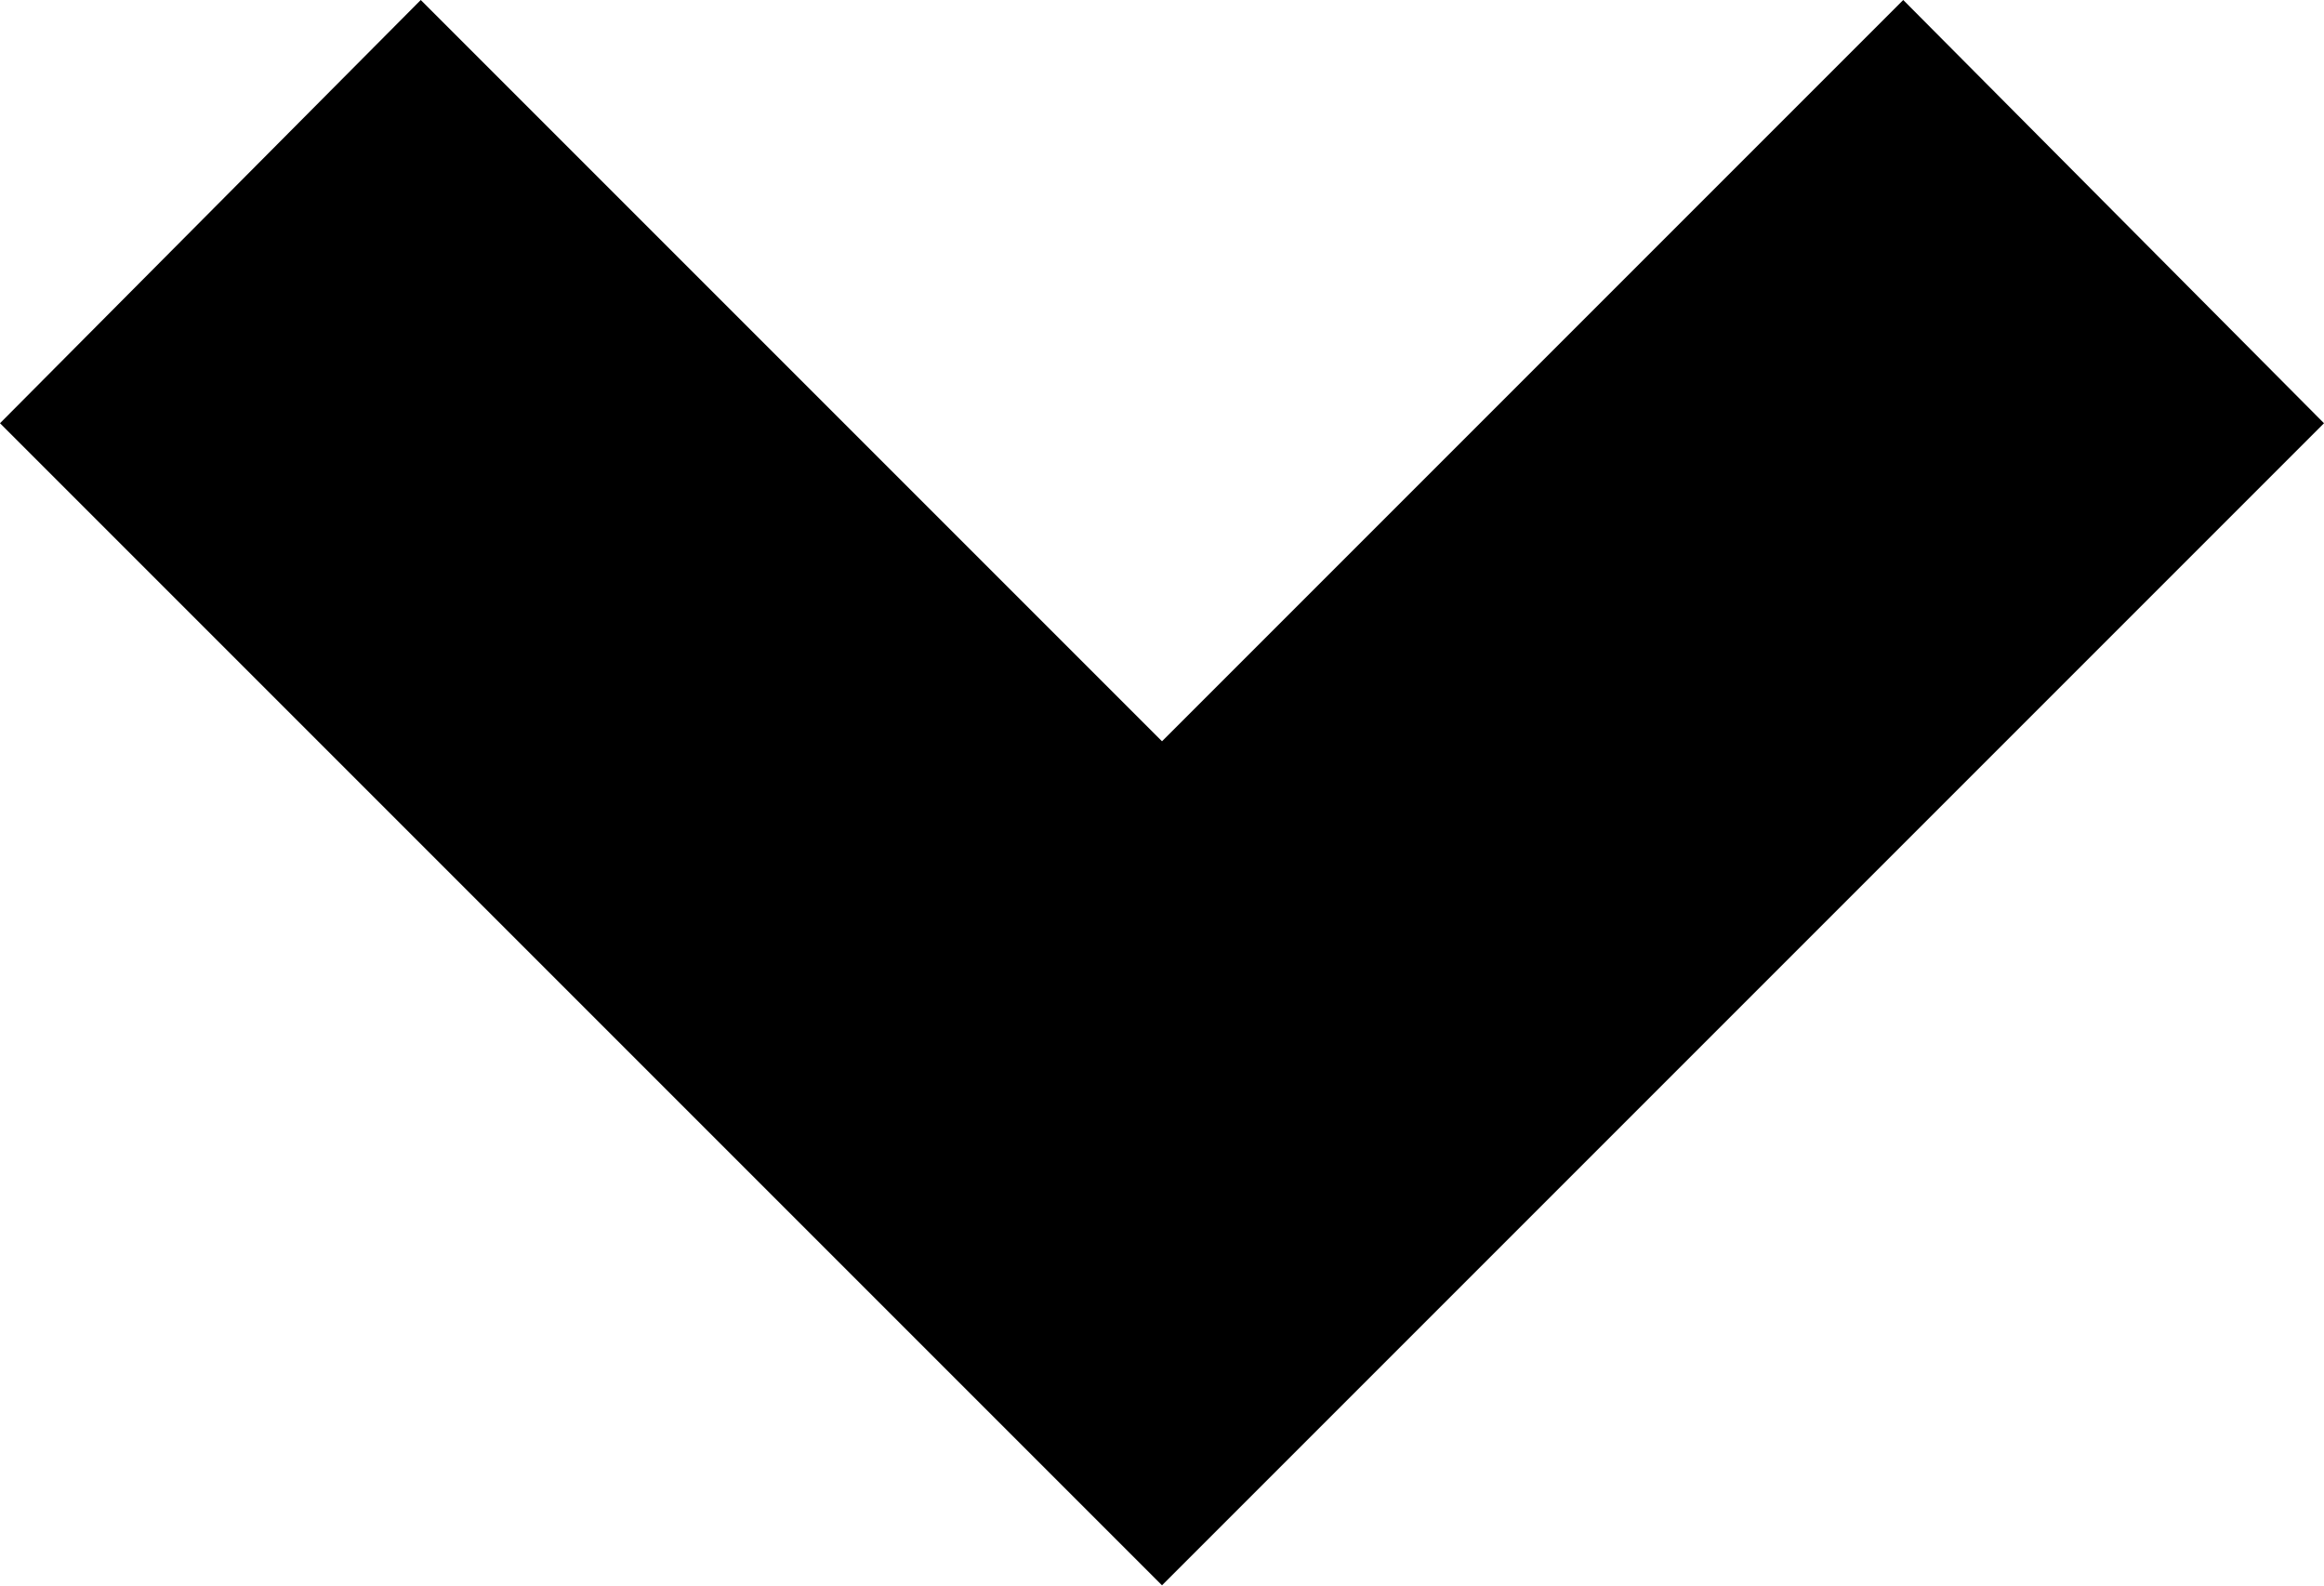
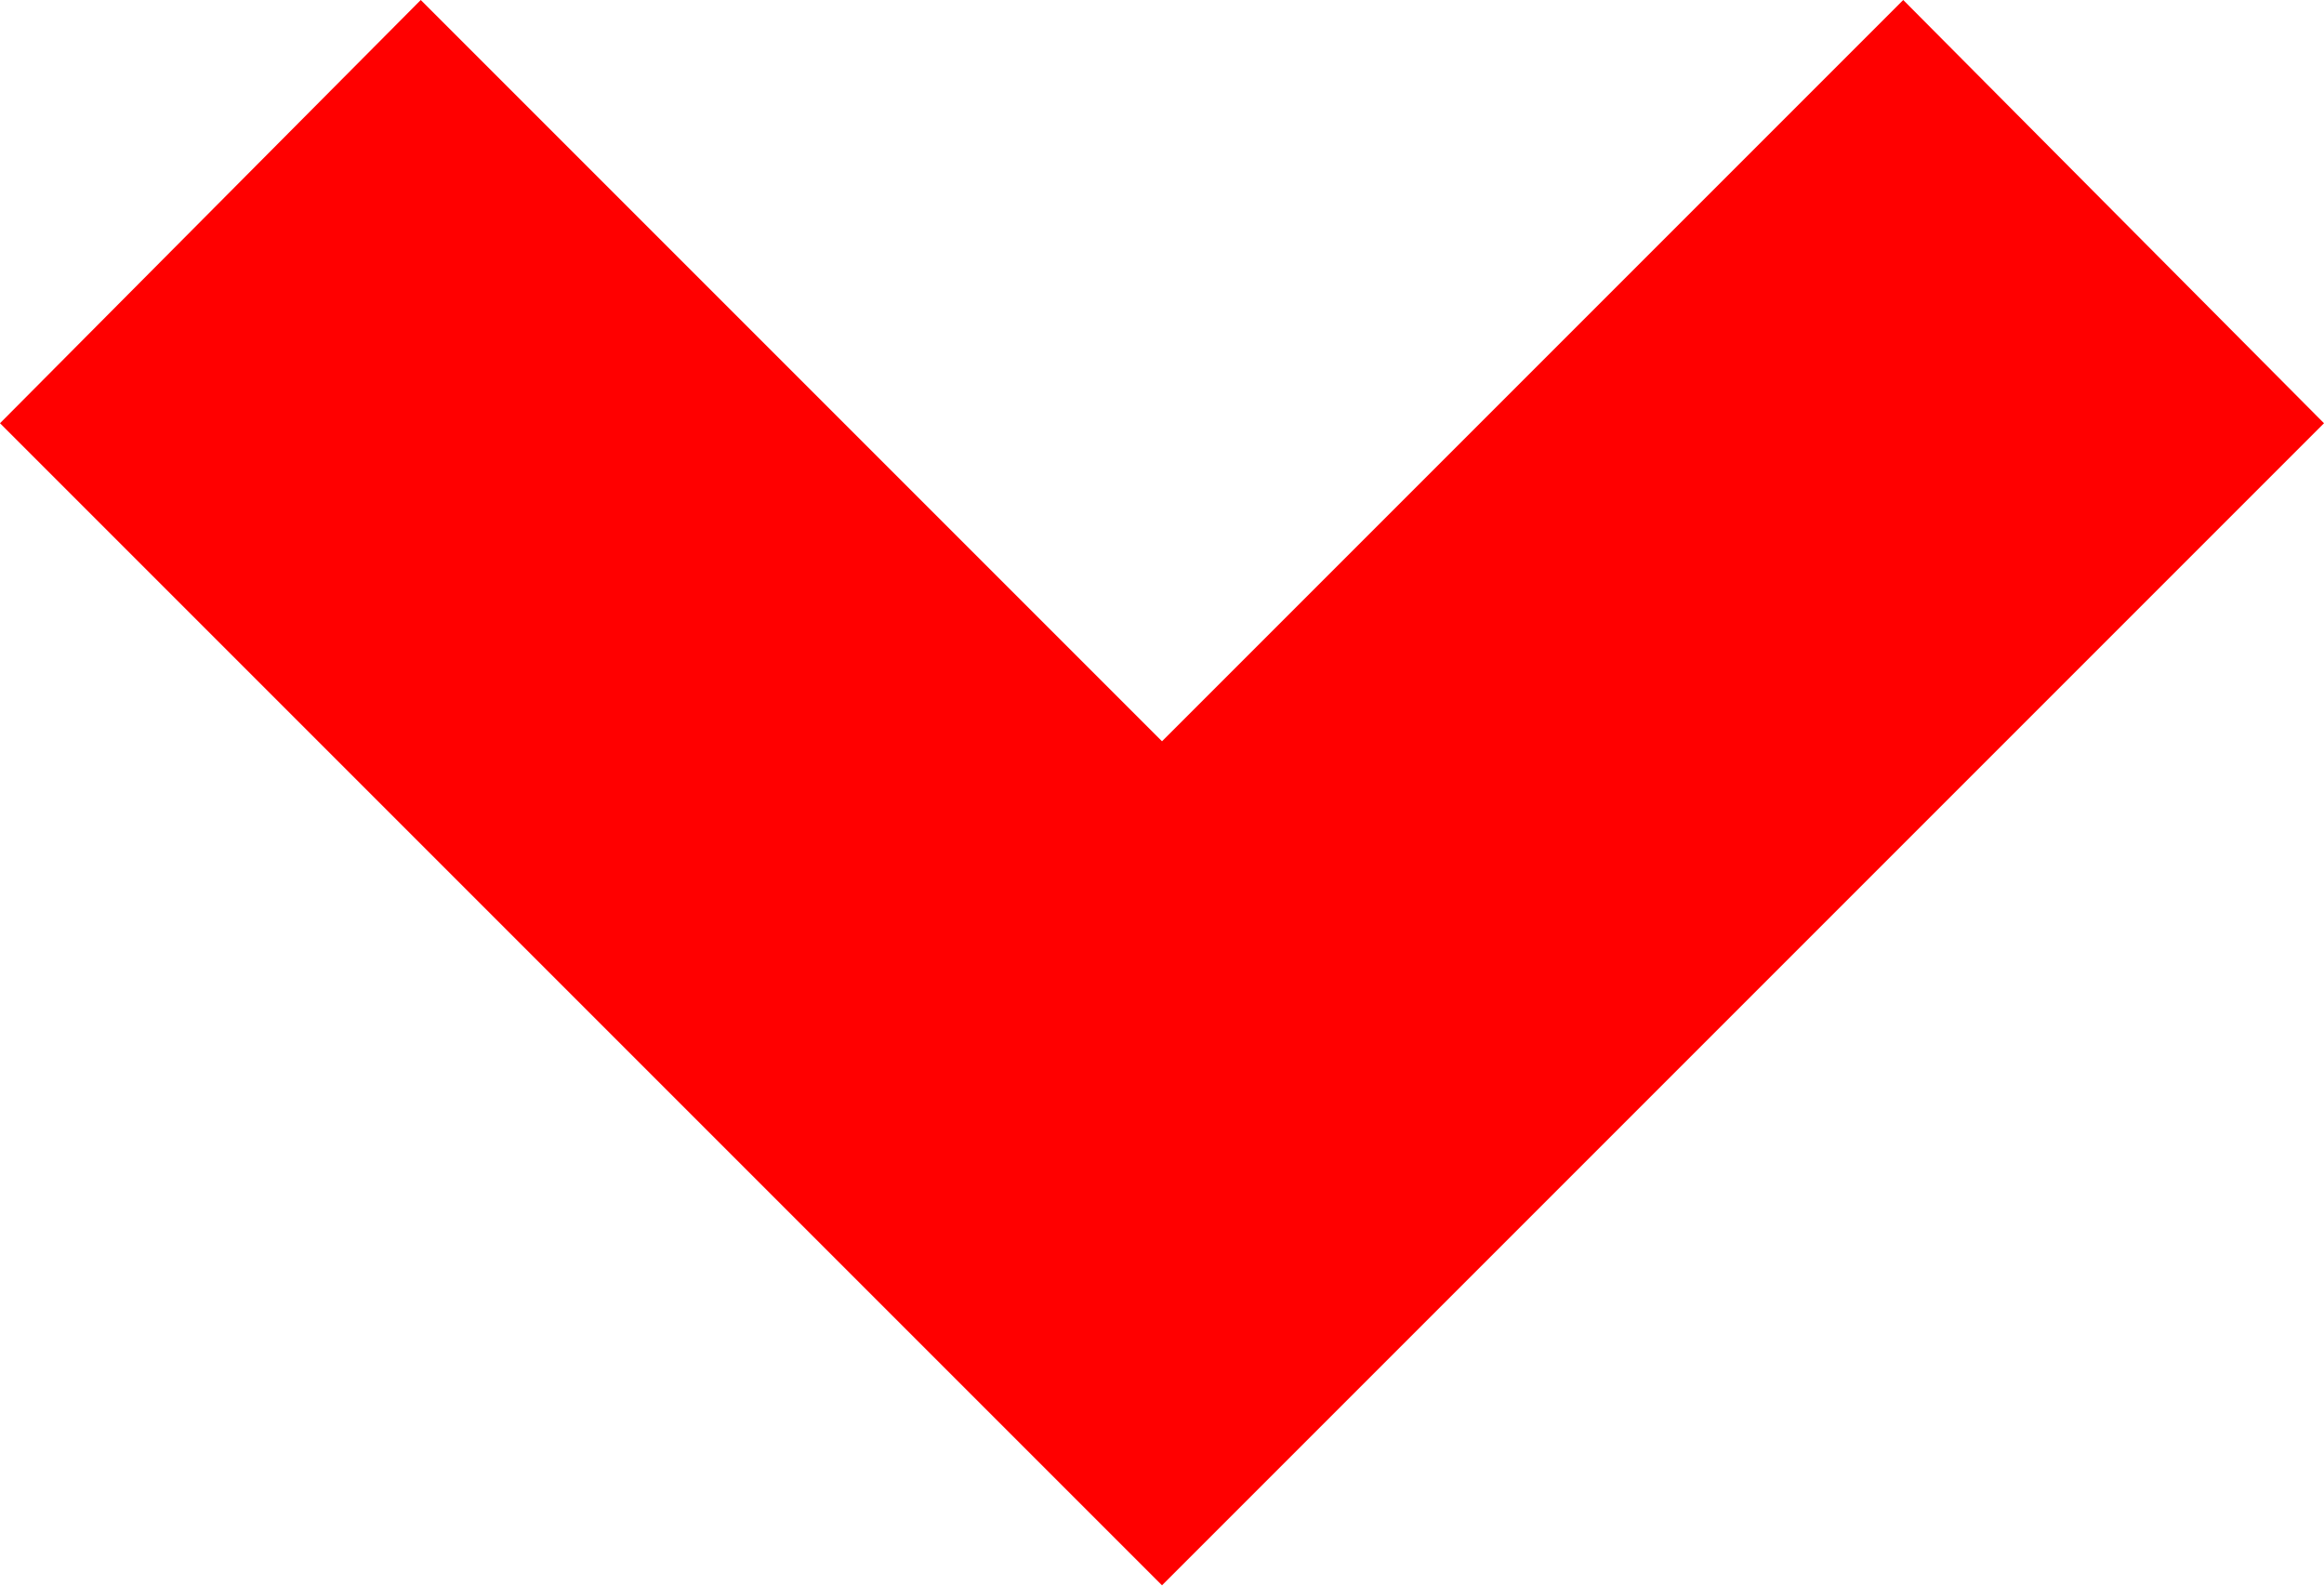
<svg xmlns="http://www.w3.org/2000/svg" viewBox="0 0 95 64.8">
  <g id="Layer_2" data-name="Layer 2">
    <g id="Layer_1-2" data-name="Layer 1">
-       <polygon points="47.5 64.8 0 17.3 17.2 0 47.5 30.3 77.8 0 95 17.3 47.5 64.8" />
+       <polygon fill="#F00" points="47.5 64.8 0 17.3 17.2 0 47.5 30.3 77.8 0 95 17.3 47.5 64.8" />
    </g>
  </g>
</svg>
